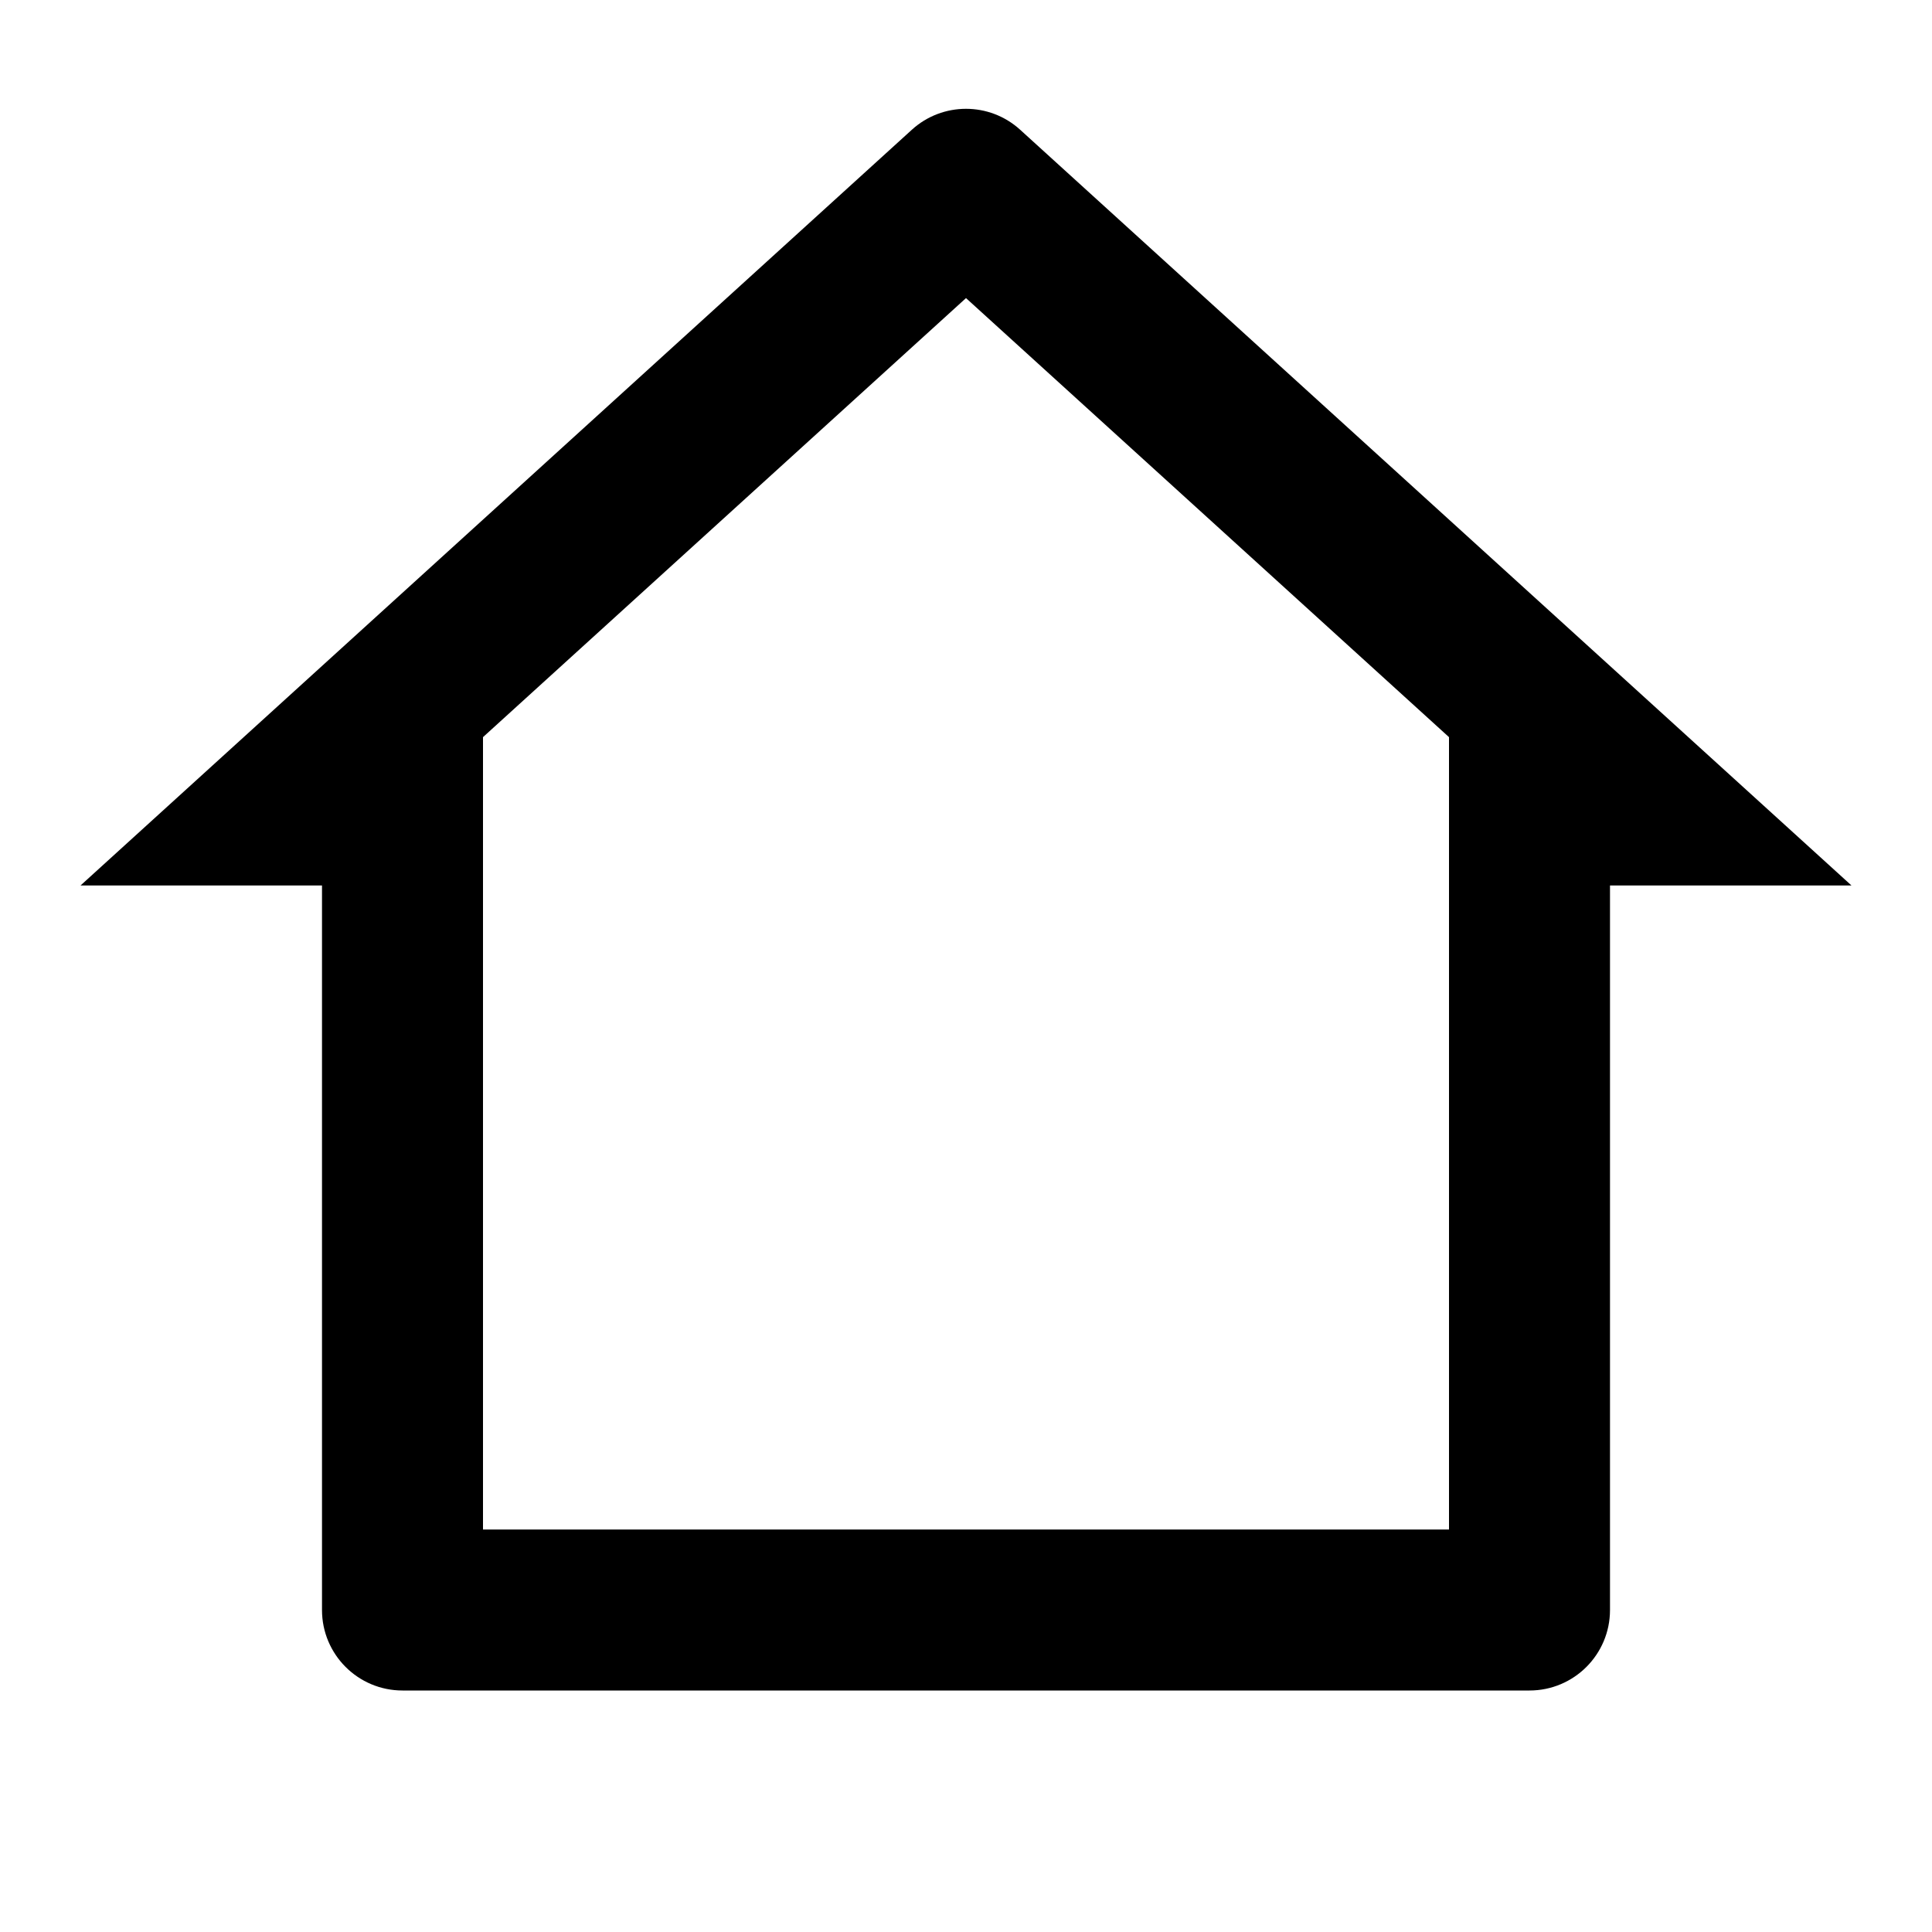
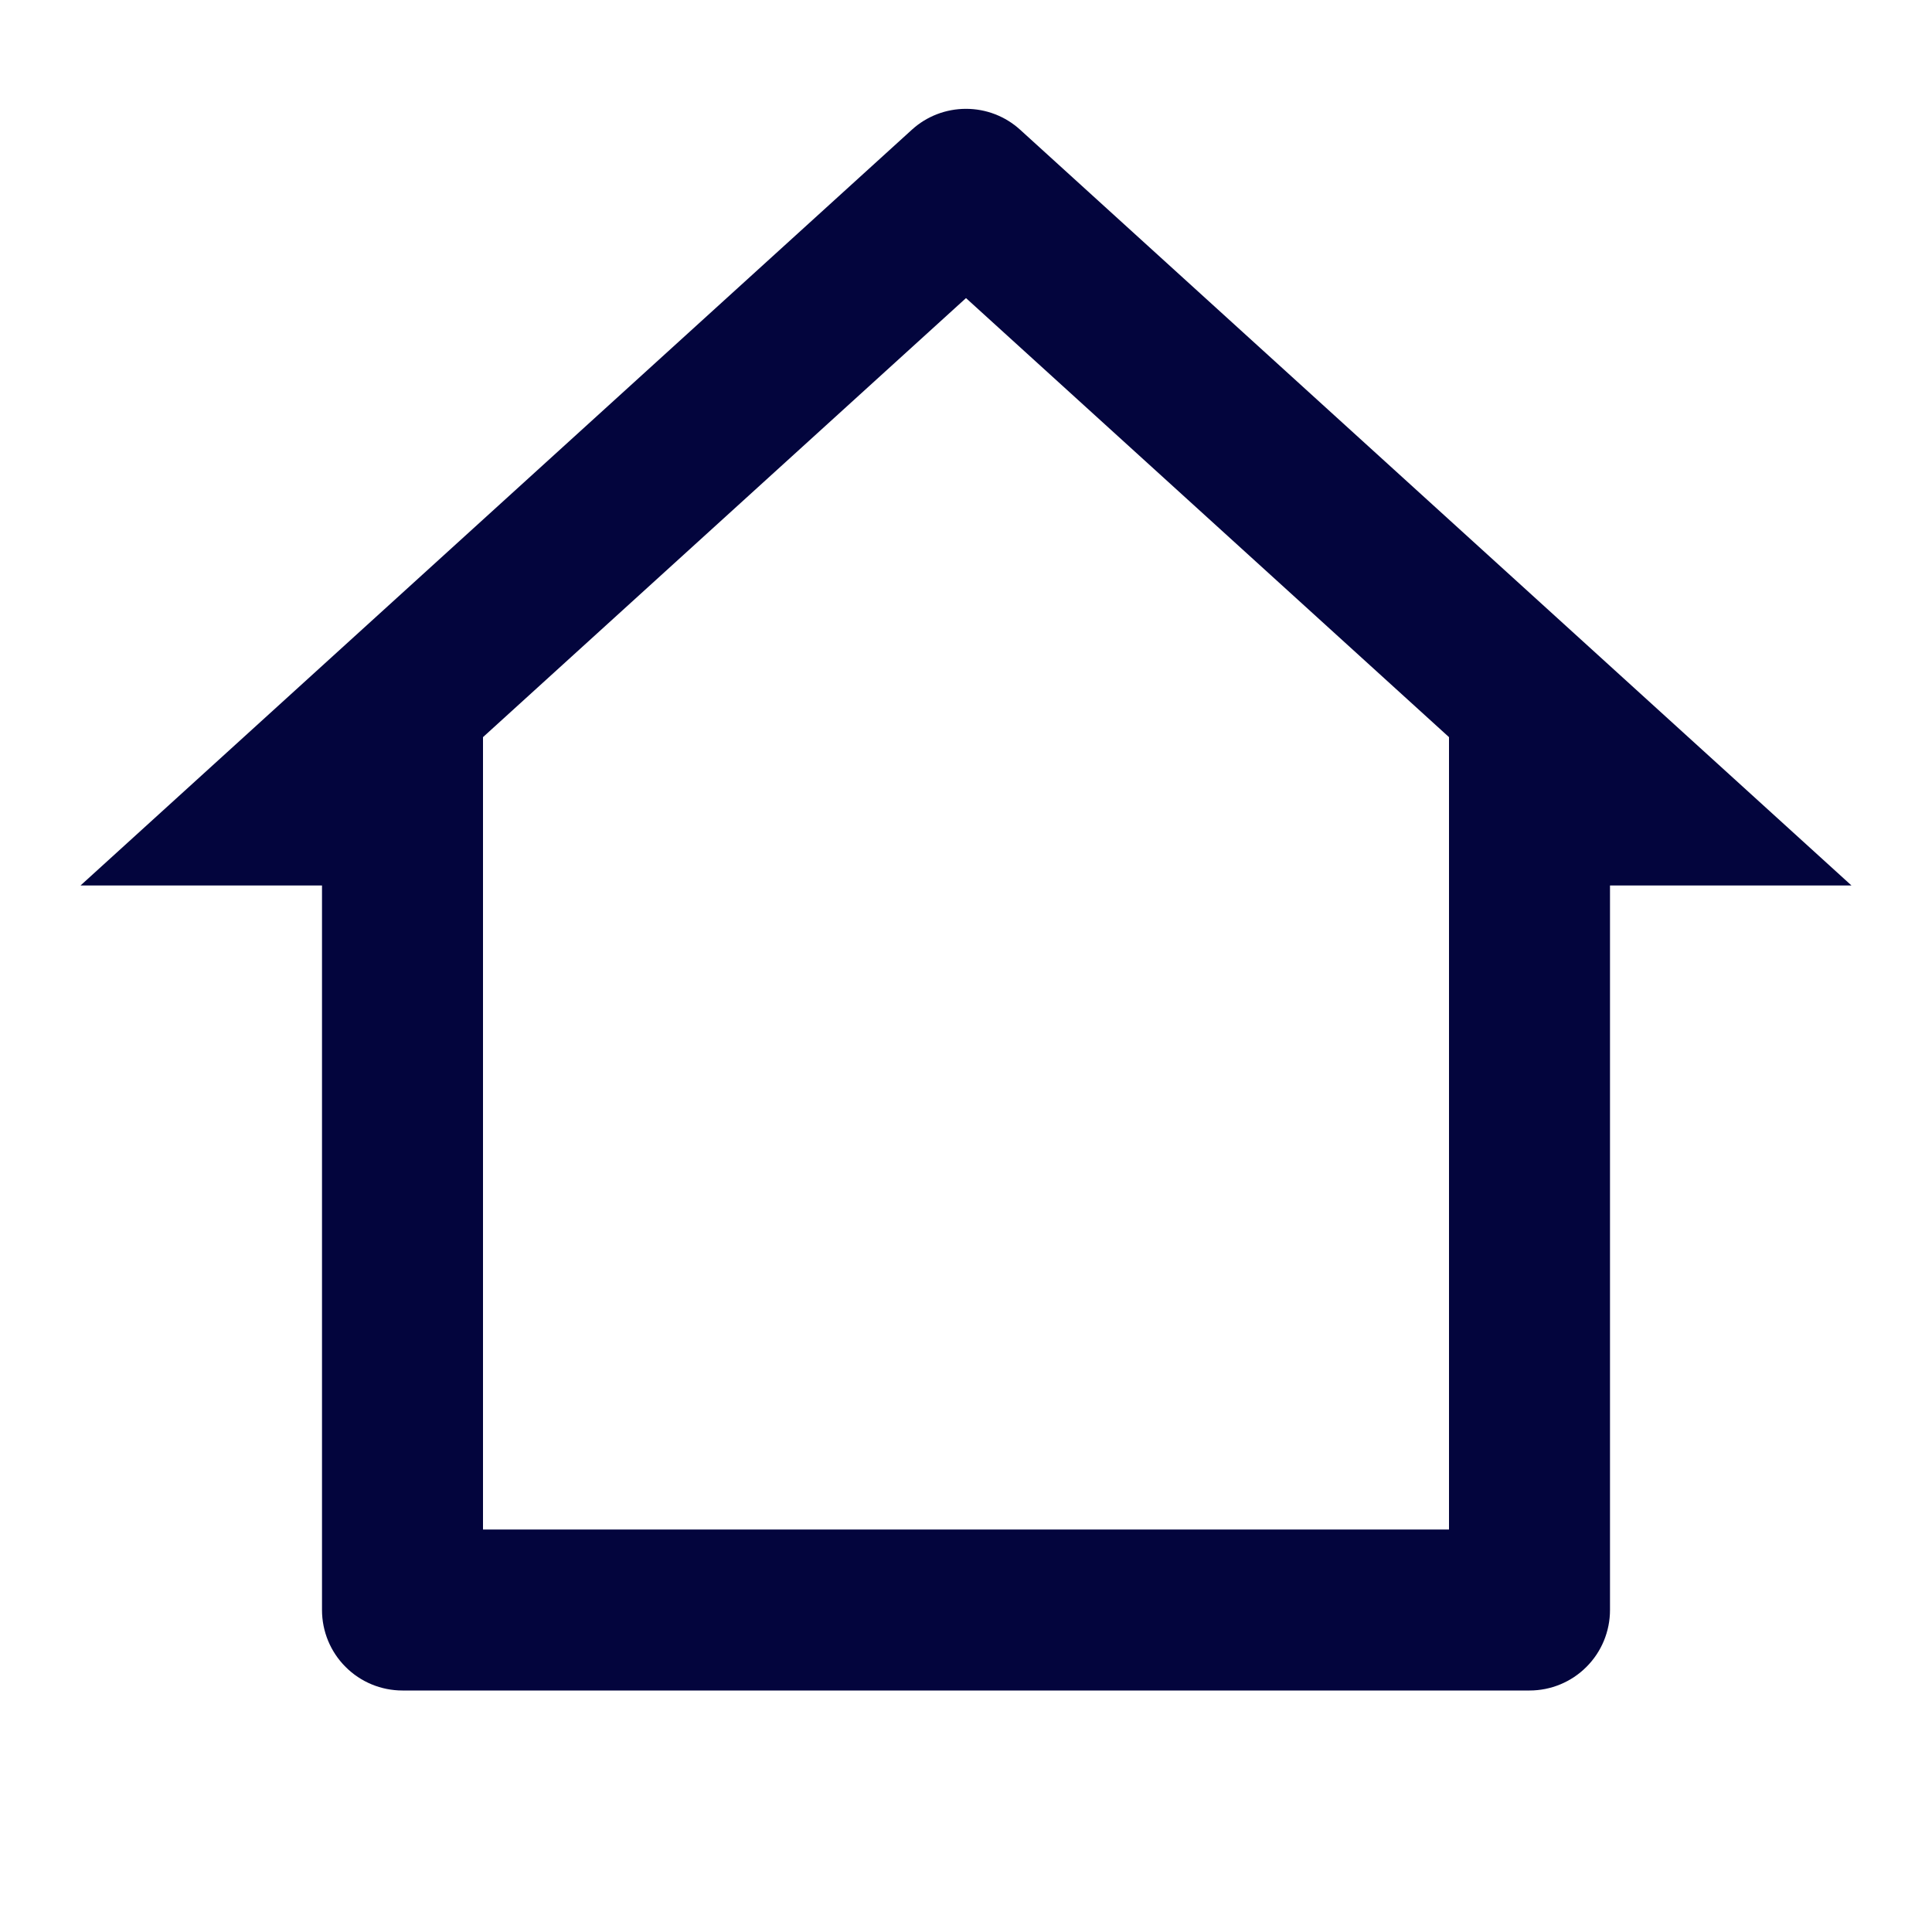
- <svg xmlns="http://www.w3.org/2000/svg" viewBox="0 0 24 24">
-   <g>
-     <path fill="none" d="M0 0h24v24H0z" />
-     <path d="M19 21H5a1 1 0 0 1-1-1v-9H1l10.327-9.388a1 1 0 0 1 1.346 0L23 11h-3v9a1 1 0 0 1-1 1zM6 19h12V9.157l-6-5.454-6 5.454V19z" />
-   </g>
+ <svg xmlns="http://www.w3.org/2000/svg" width="24" height="24" viewBox="0 0 24 24" fill="none">
+   <path d="M19 21H5C4.735 21 4.48 20.895 4.293 20.707C4.105 20.52 4 20.265 4 20V11H1L11.327 1.612C11.511 1.444 11.751 1.352 12 1.352C12.249 1.352 12.489 1.444 12.673 1.612L23 11H20V20C20 20.265 19.895 20.52 19.707 20.707C19.52 20.895 19.265 21 19 21ZM6 19H18V9.157L12 3.703L6 9.157V19Z" fill="#03053D" />
</svg>
